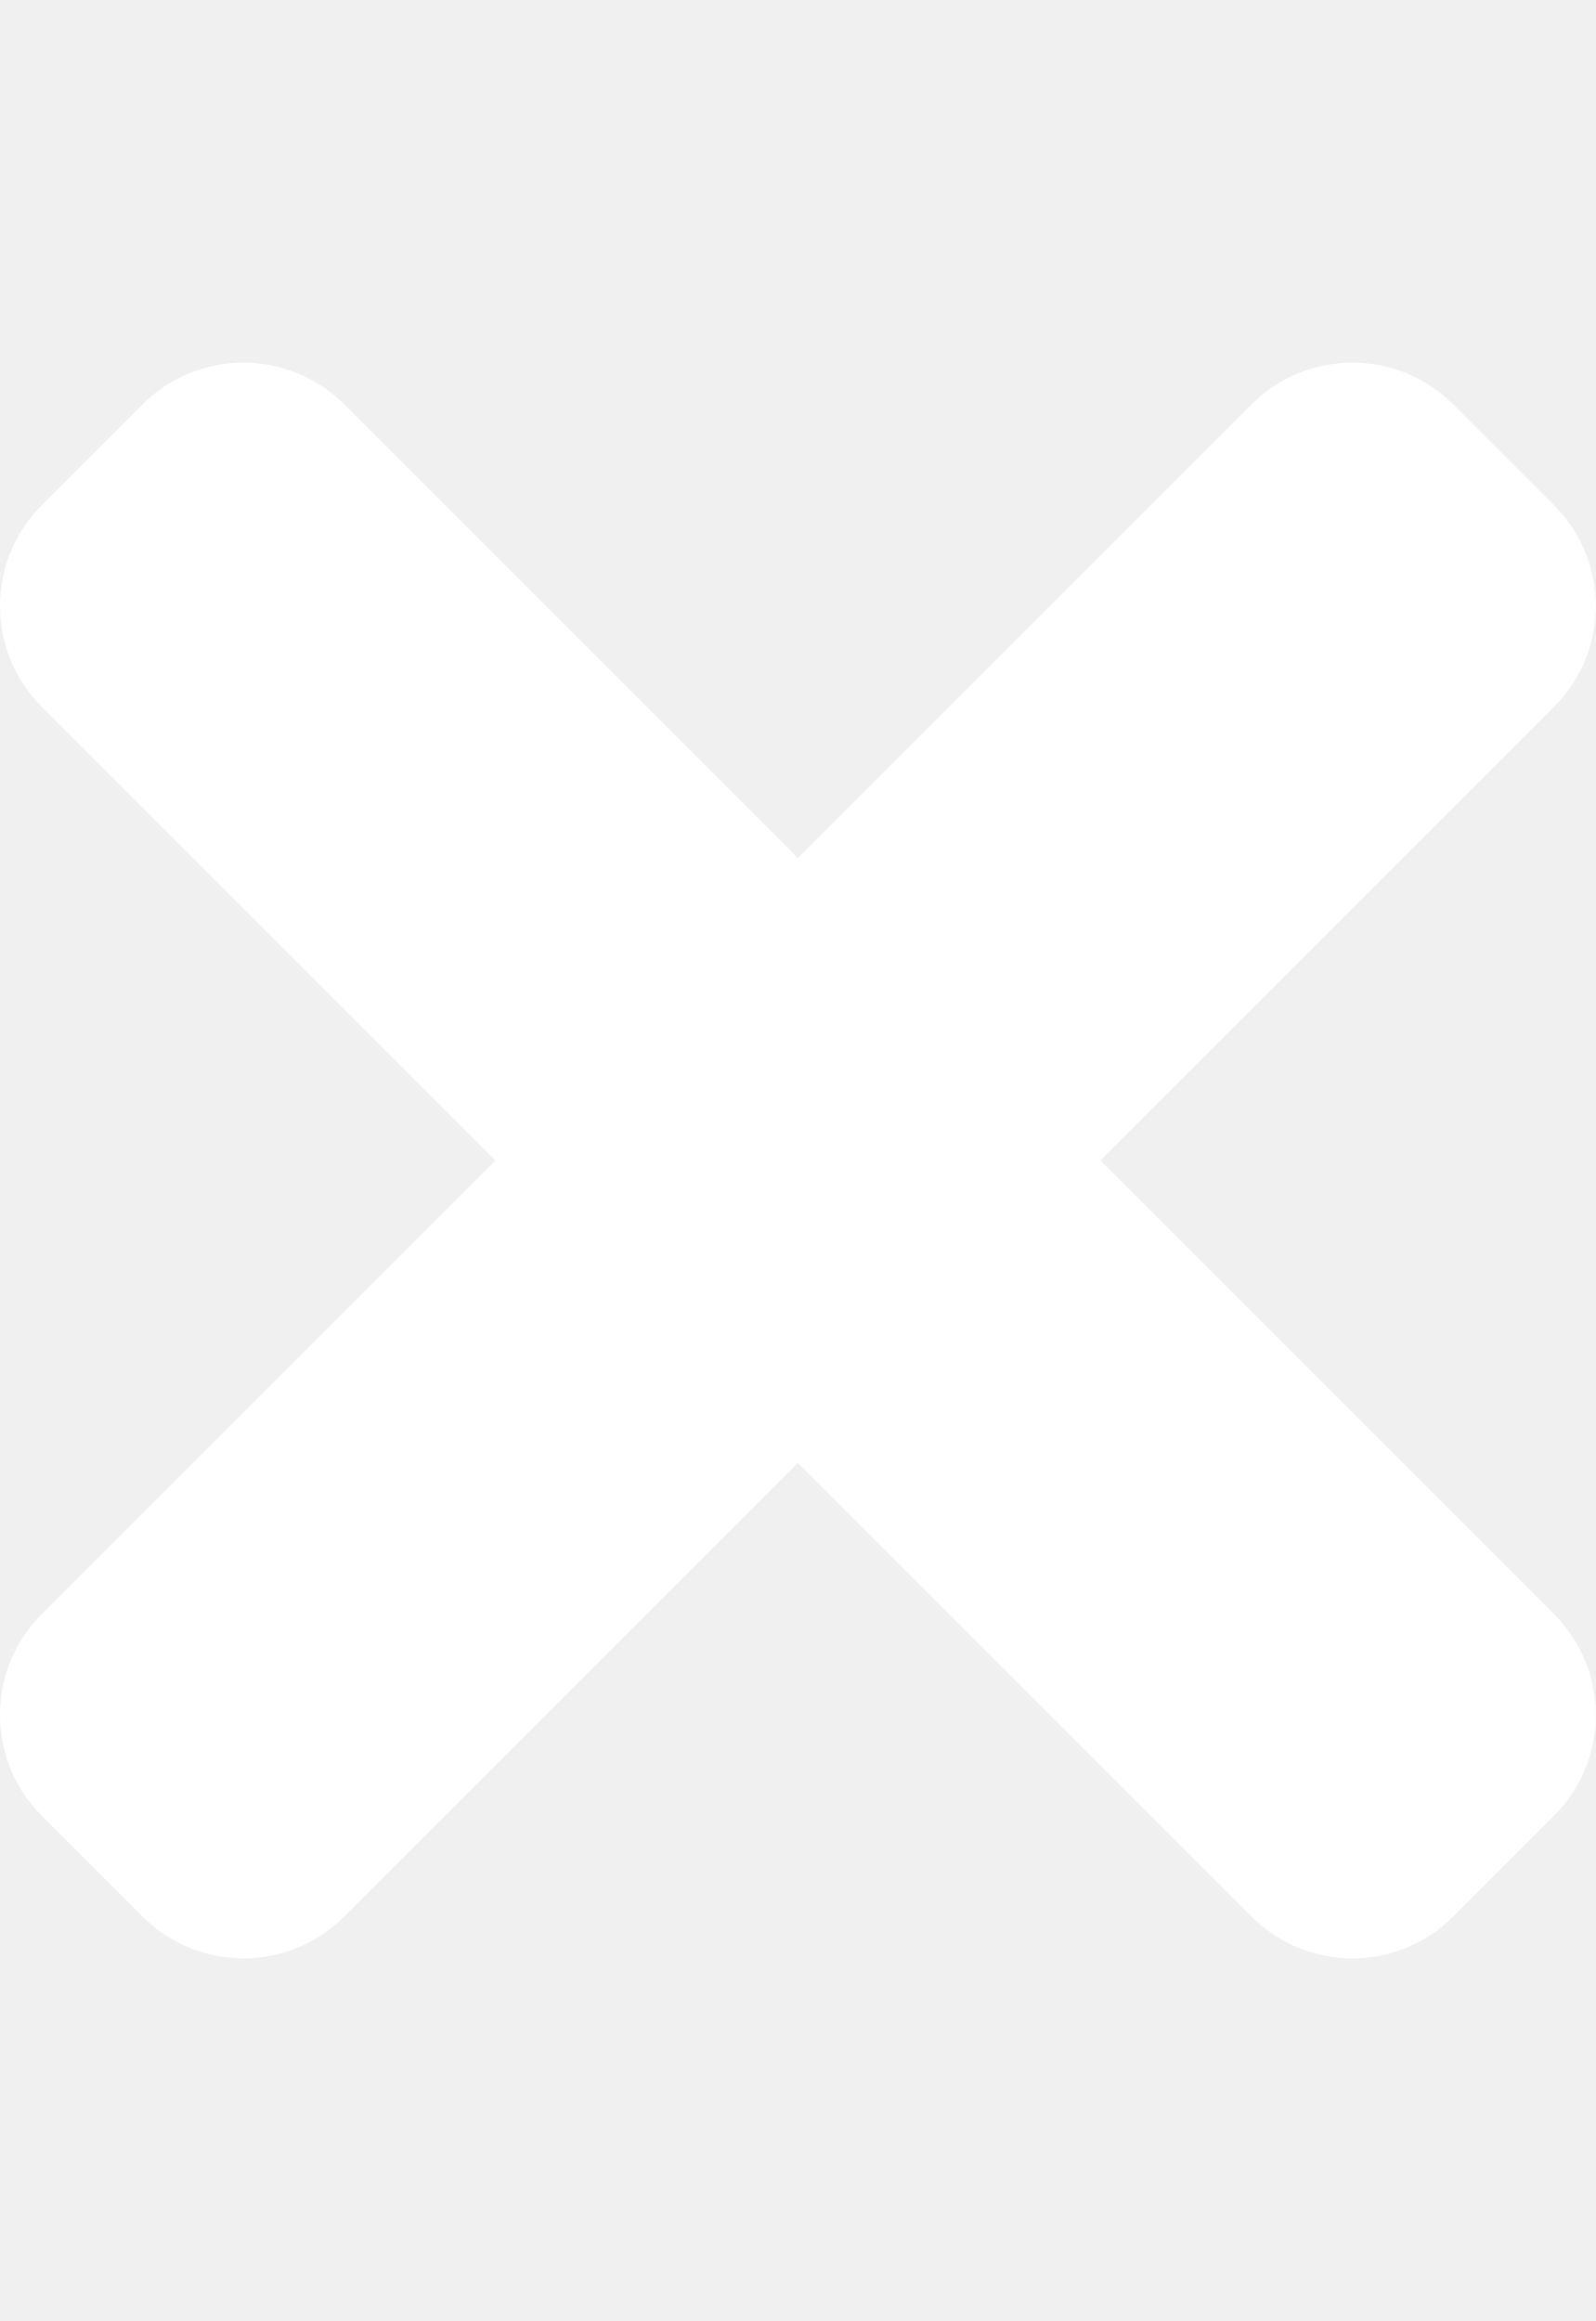
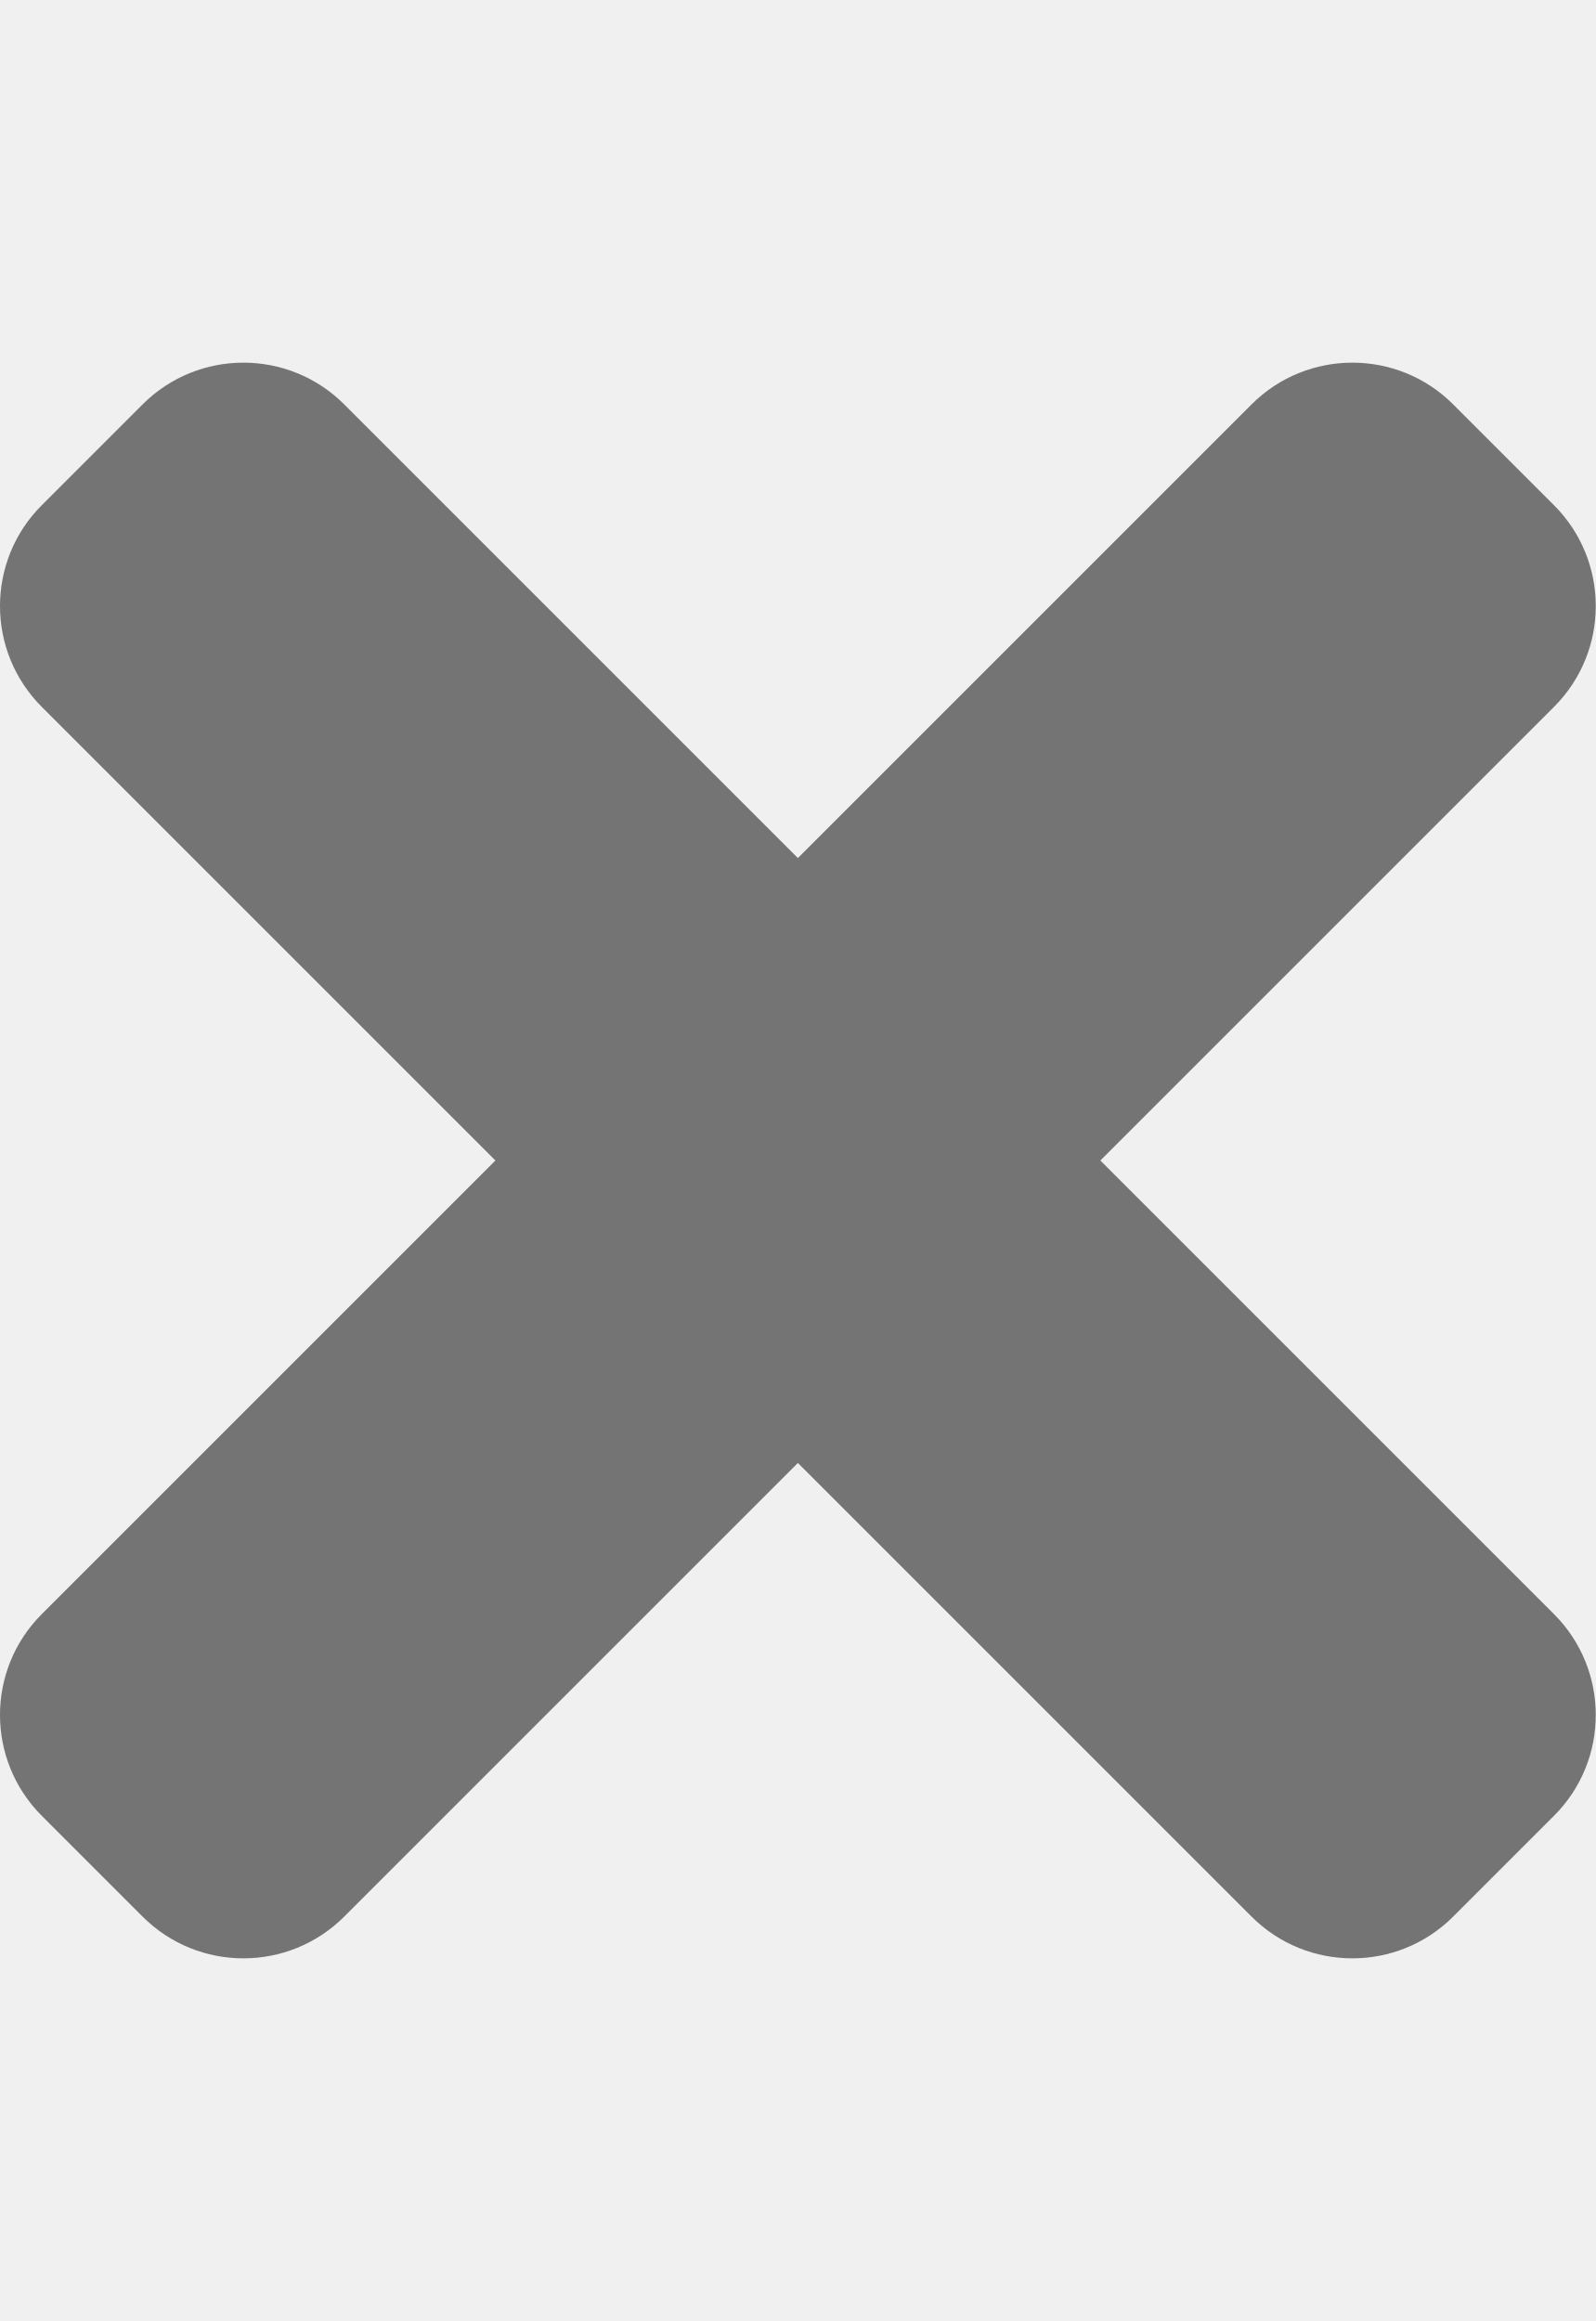
<svg xmlns="http://www.w3.org/2000/svg" width="100%" height="100%" viewBox="0 0 352 512" version="1.1" xml:space="preserve" style="fill-rule:evenodd;clip-rule:evenodd;stroke-linejoin:round;stroke-miterlimit:2;">
-   <path d="M242.72,256L342.79,155.93C355.07,143.65 355.07,123.74 342.79,111.45L320.55,89.21C308.27,76.93 288.36,76.93 276.07,89.21L176,189.28L75.93,89.21C63.65,76.93 43.74,76.93 31.45,89.21L9.21,111.45C-3.07,123.73 -3.07,143.64 9.21,155.93L109.28,256L9.21,356.07C-3.07,368.35 -3.07,388.26 9.21,400.55L31.45,422.79C43.73,435.07 63.65,435.07 75.93,422.79L176,322.72L276.07,422.79C288.35,435.07 308.27,435.07 320.55,422.79L342.79,400.55C355.07,388.27 355.07,368.36 342.79,356.07L242.72,256Z" style="fill:white;fill-rule:nonzero;" />
+   <path d="M242.72,256L342.79,155.93C355.07,143.65 355.07,123.74 342.79,111.45L320.55,89.21C308.27,76.93 288.36,76.93 276.07,89.21L176,189.28L75.93,89.21C63.65,76.93 43.74,76.93 31.45,89.21L9.21,111.45C-3.07,123.73 -3.07,143.64 9.21,155.93L109.28,256L9.21,356.07C-3.07,368.35 -3.07,388.26 9.21,400.55L31.45,422.79C43.73,435.07 63.65,435.07 75.93,422.79L176,322.72L276.07,422.79C288.35,435.07 308.27,435.07 320.55,422.79L342.79,400.55C355.07,388.27 355.07,368.36 342.79,356.07L242.72,256Z" style="fill:rgb(116, 116, 116);fill-rule:nonzero;" />
</svg>
